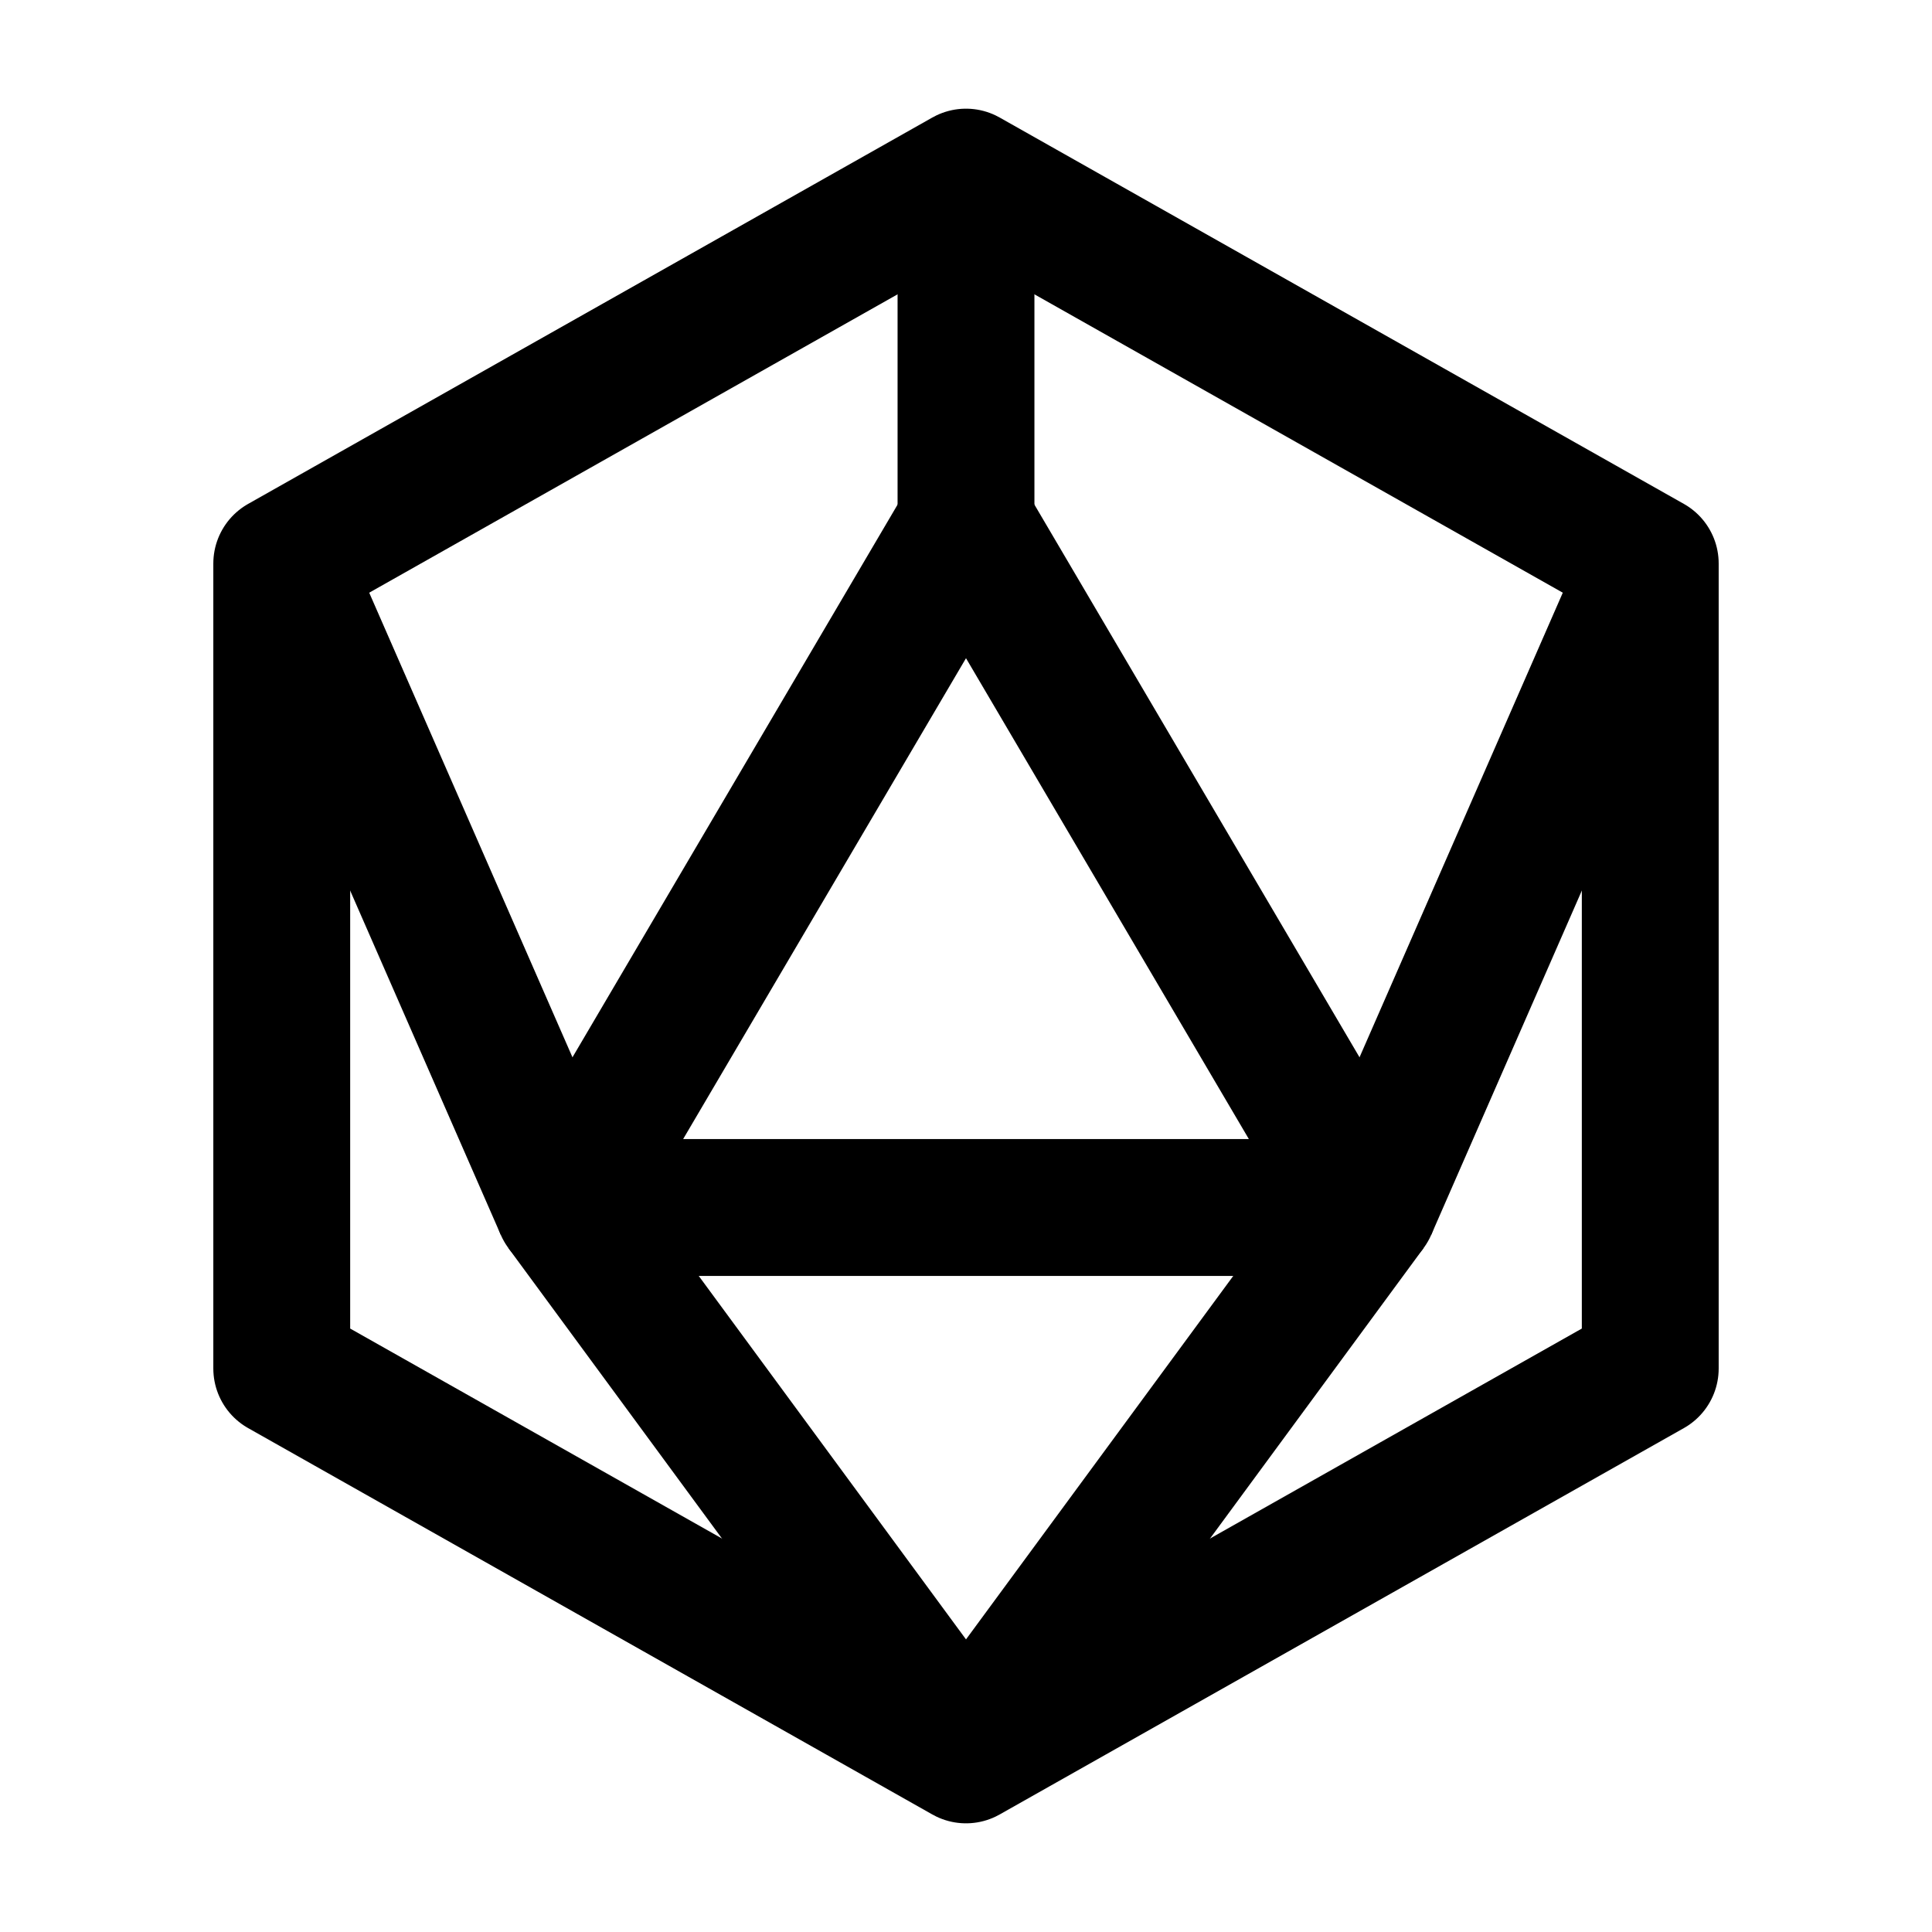
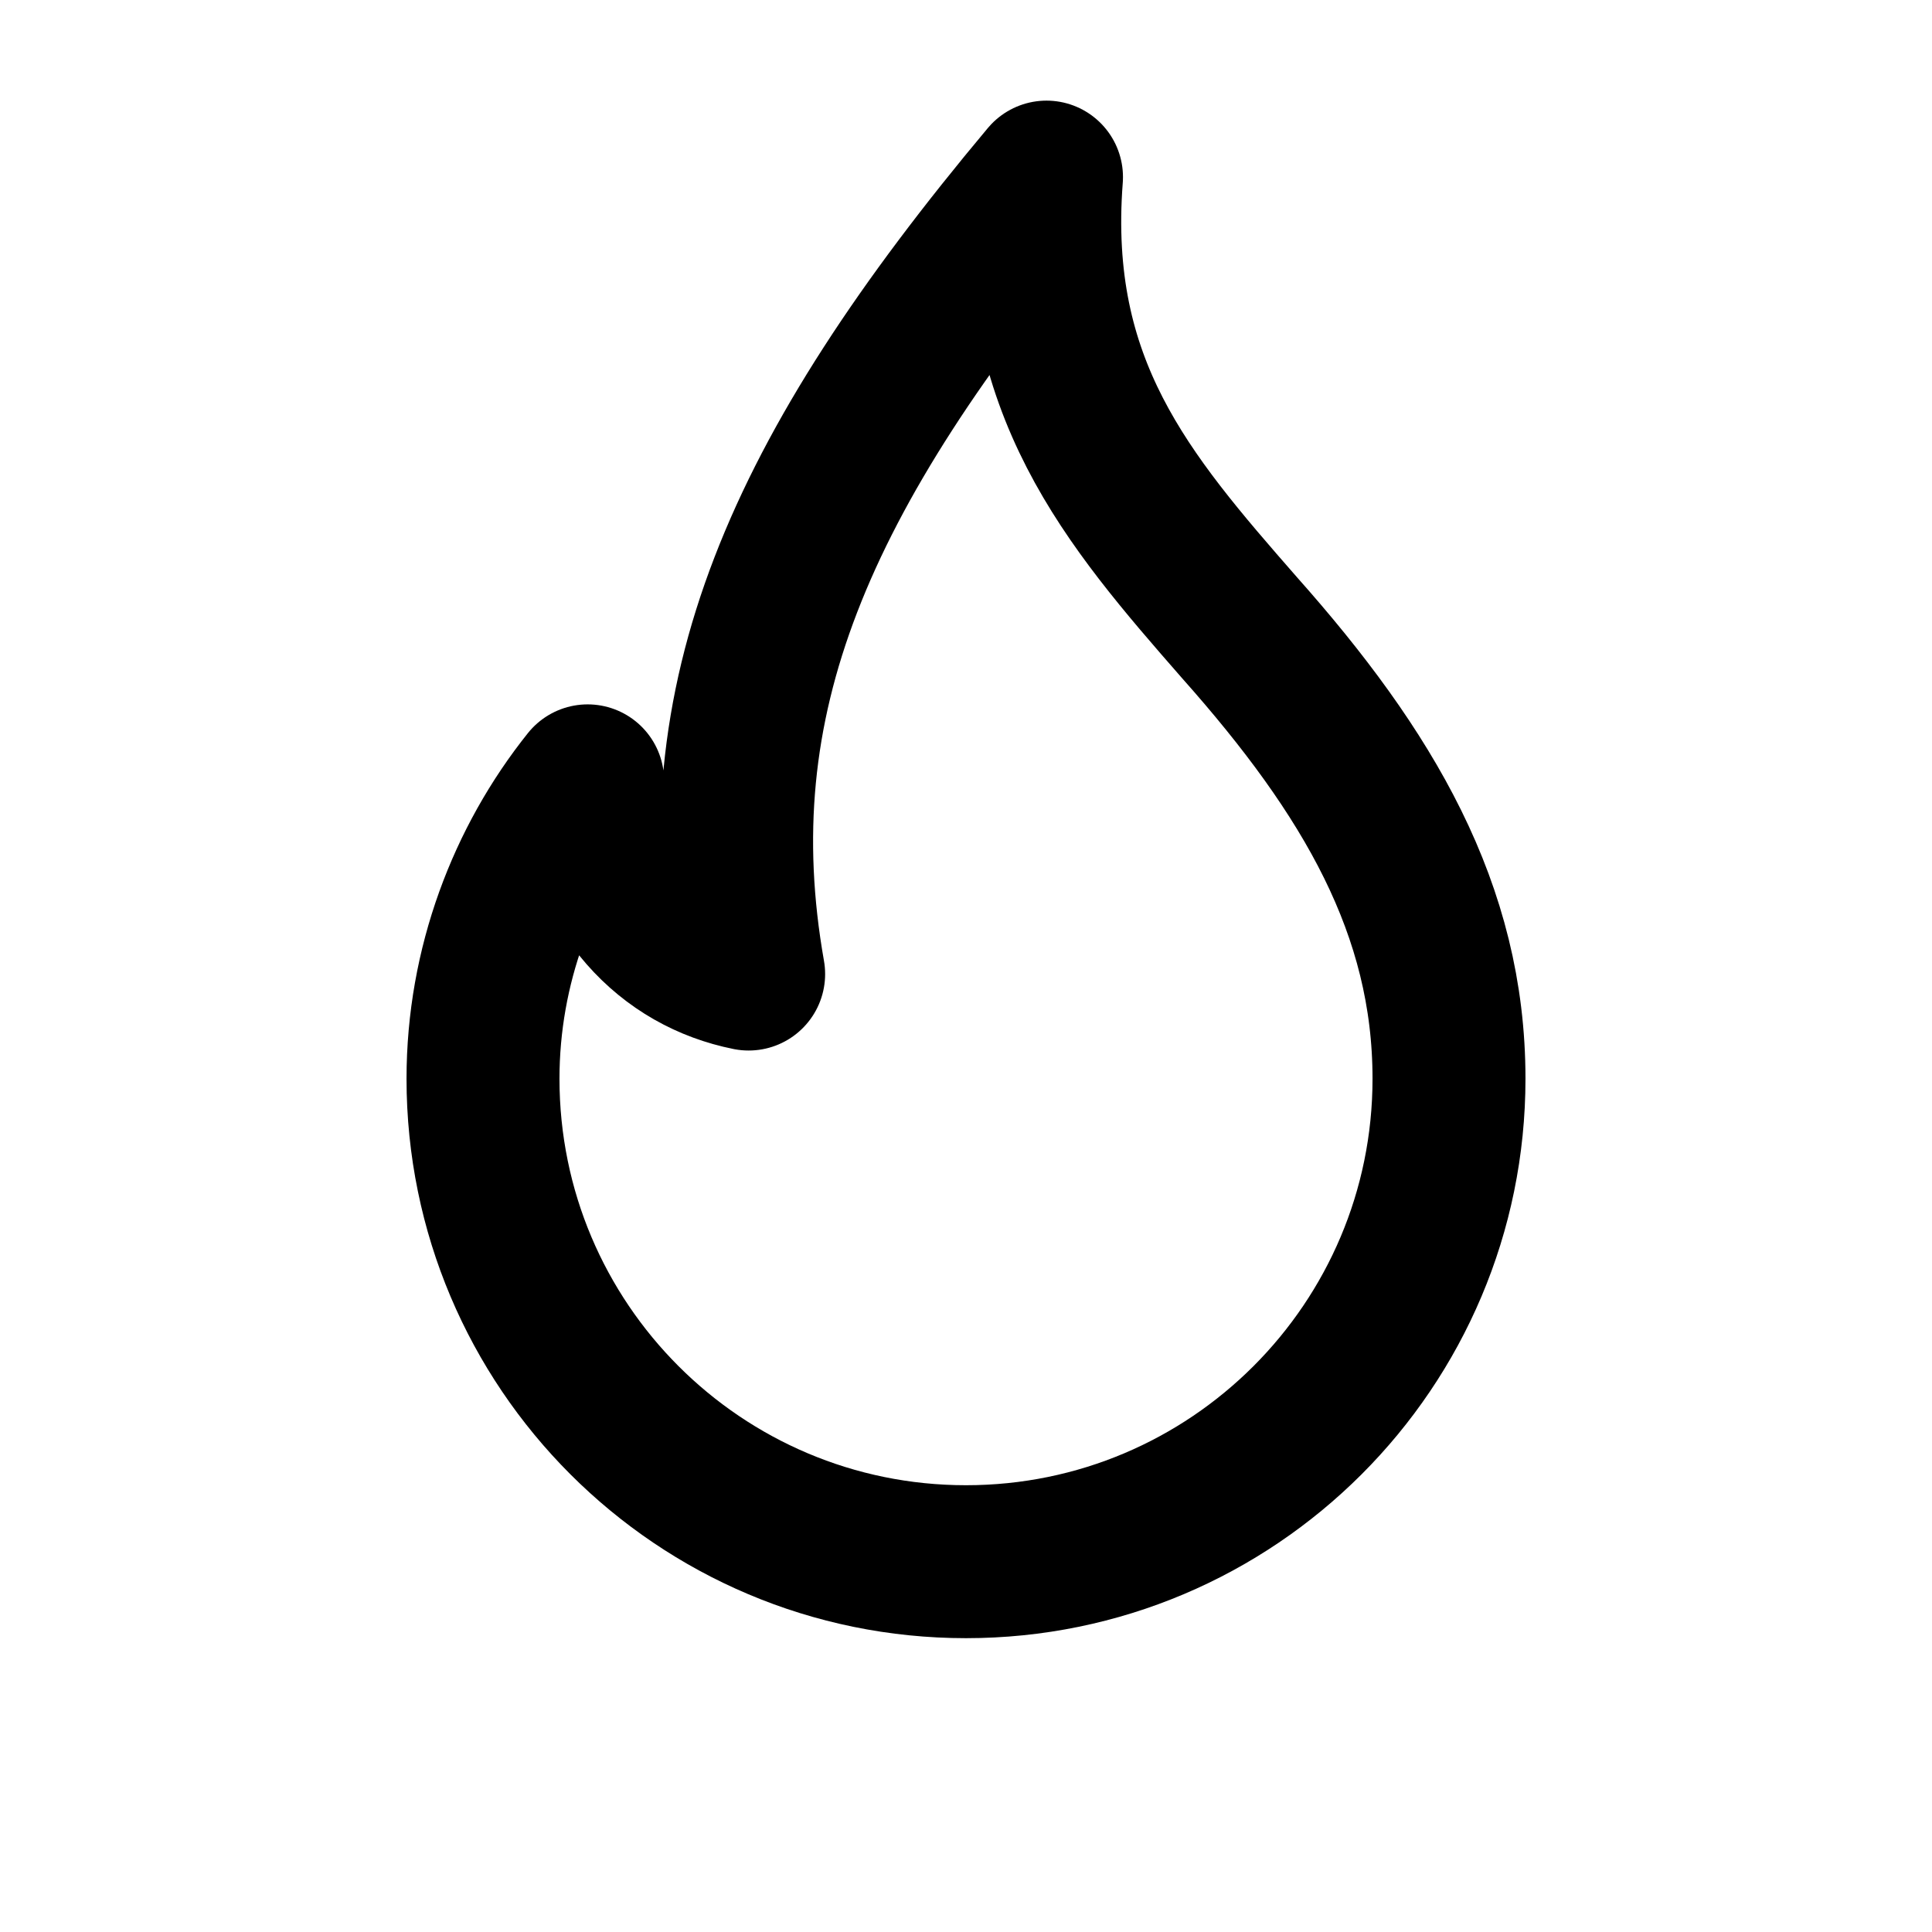
- <svg xmlns="http://www.w3.org/2000/svg" viewBox="0 0 24 24" fill="none" stroke="currentColor" stroke-width="1.7" stroke-linejoin="round">
-   <path d="M12 2.2 20.5 7v10L12 21.8 3.5 17V7z" />
-   <path d="M12 6.5 17 15H7z" />
-   <path d="M12 2.2v4.3M20.5 7 17 15M3.5 7 7 15M12 21.8 7 15M12 21.8 17 15" />
+ <svg xmlns="http://www.w3.org/2000/svg" viewBox="0 0 24 24" fill="none" stroke="currentColor" stroke-width="1.9" stroke-linecap="round" stroke-linejoin="round">
+   <path d="M13 2.2C12.8 4.8 14 6.2 15.4 7.8 17 9.6 18 11.3 18 13.4a6 6 0 0 1-12 0c0-1.4.5-2.7 1.3-3.7.2 1.4 1 2.2 2 2.4C8.7 8.7 9.9 5.9 13 2.2Z" />
</svg>
